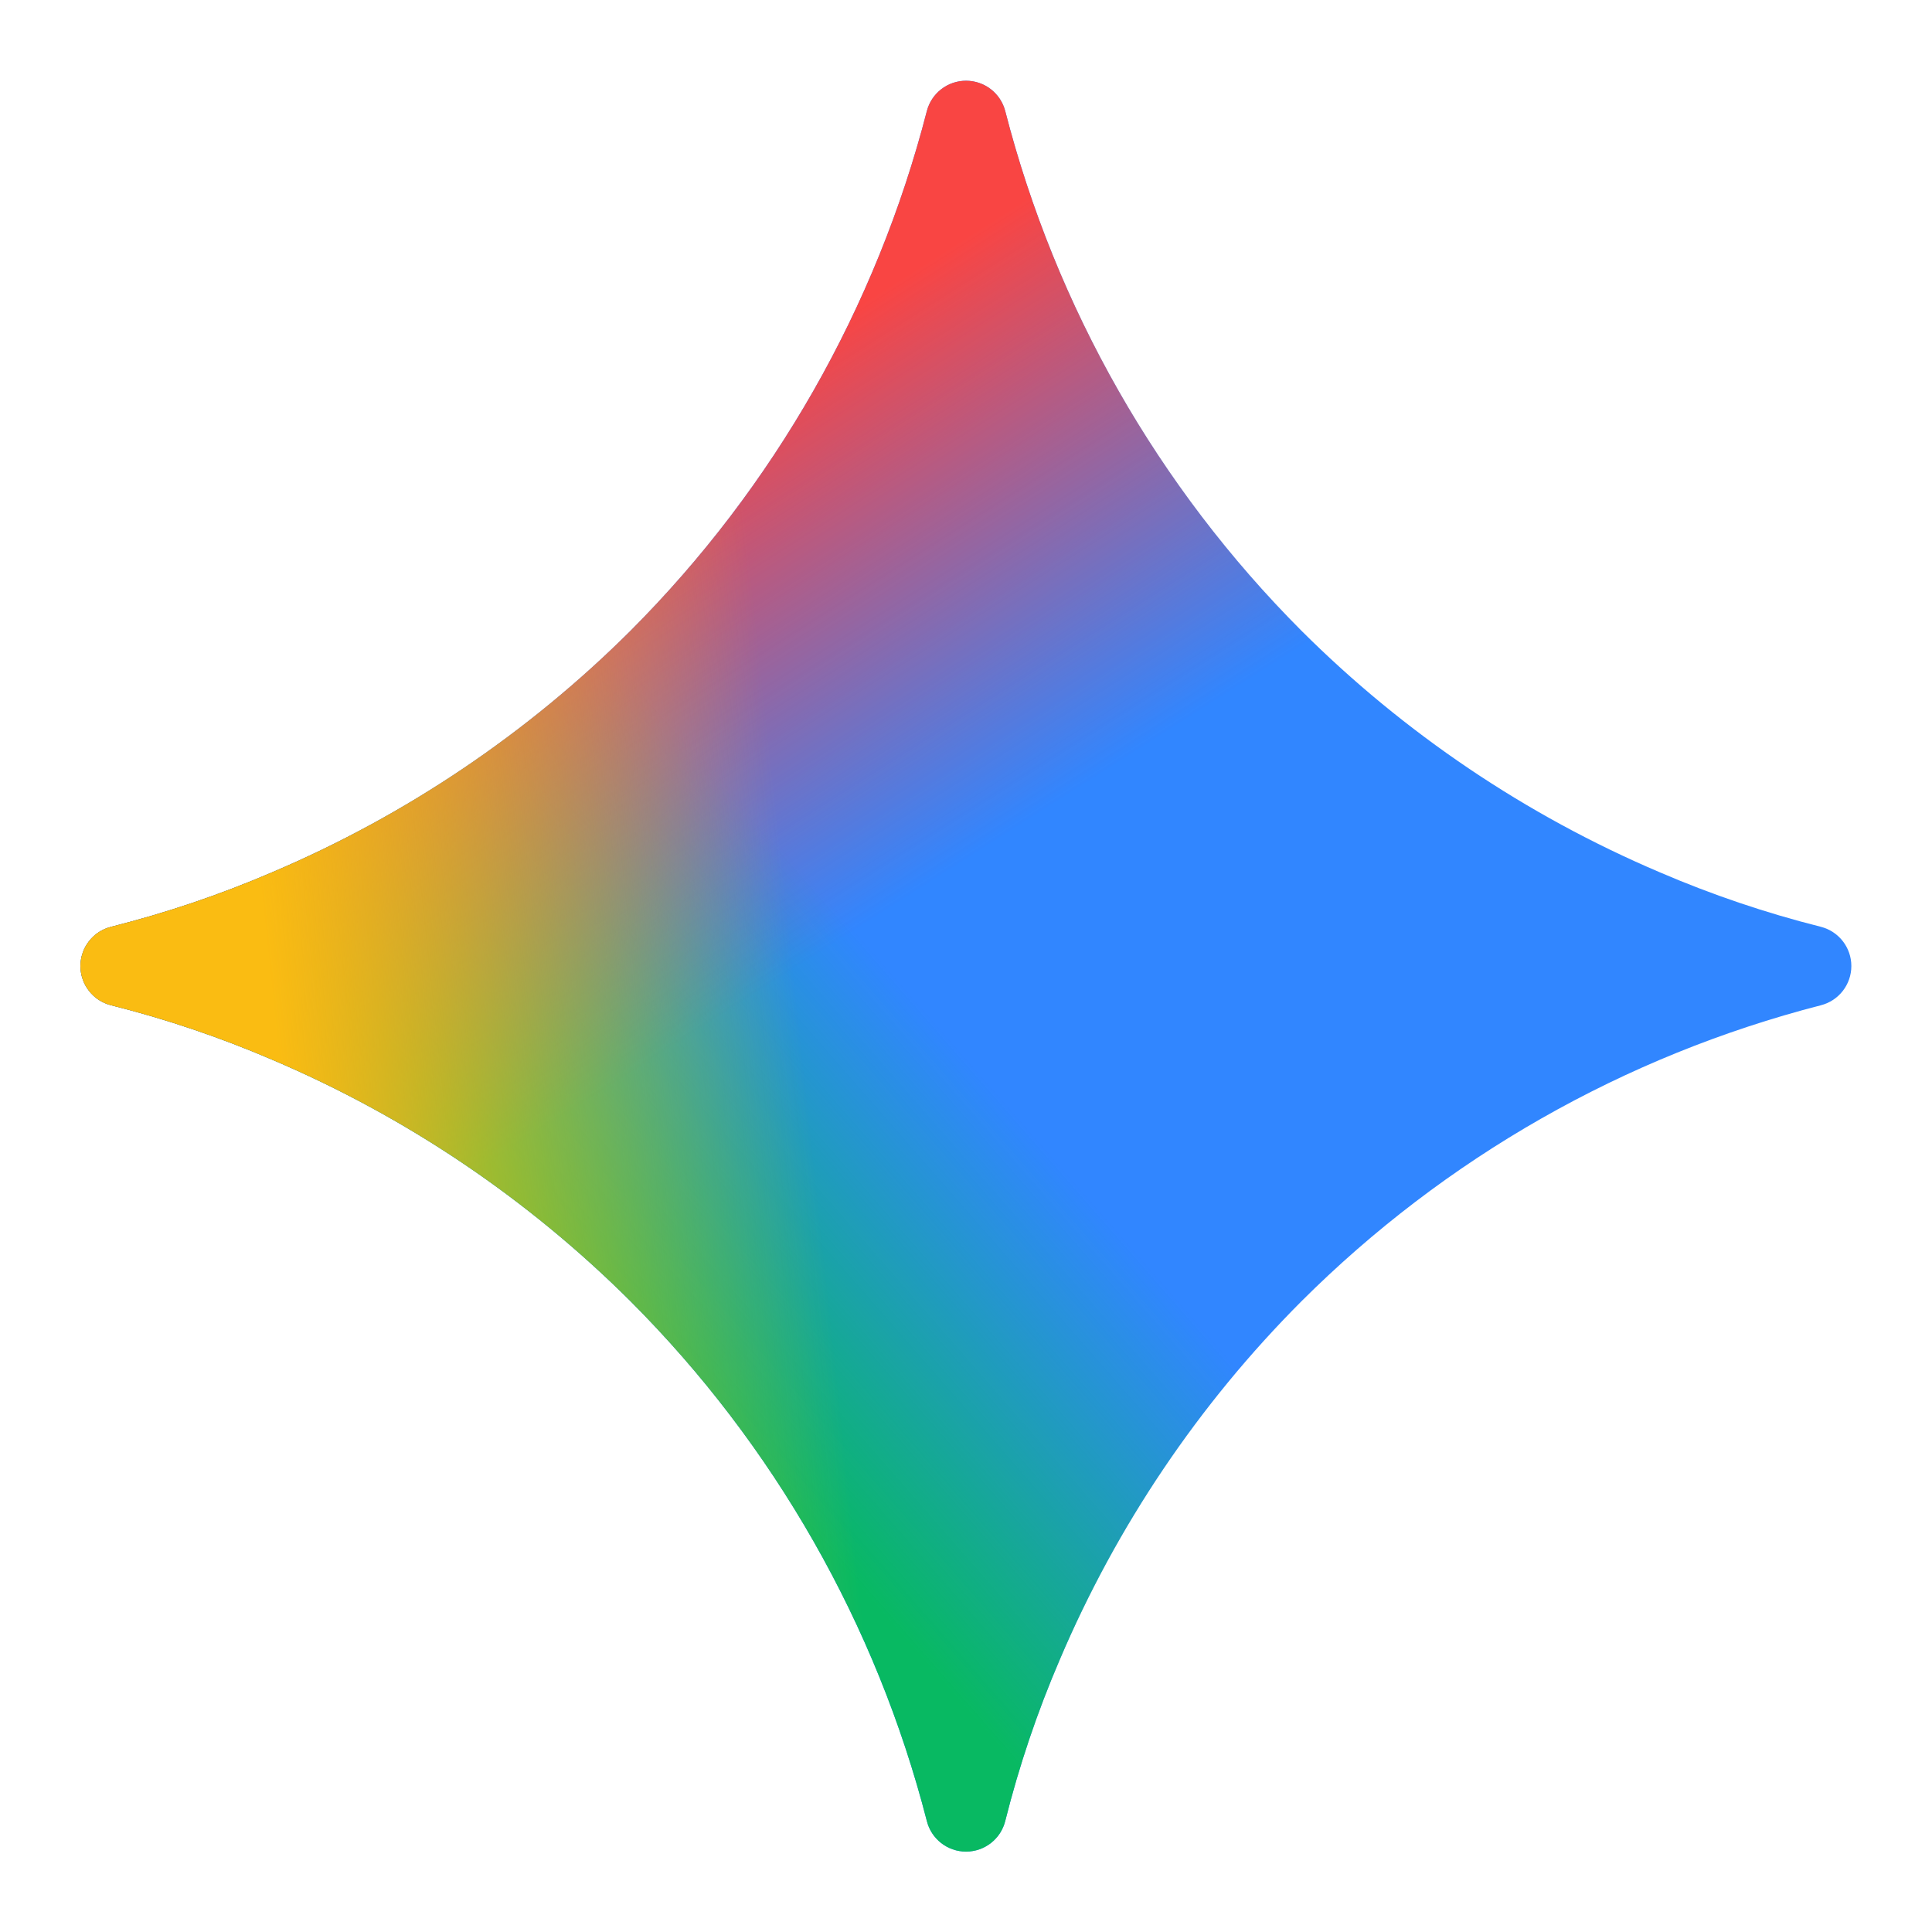
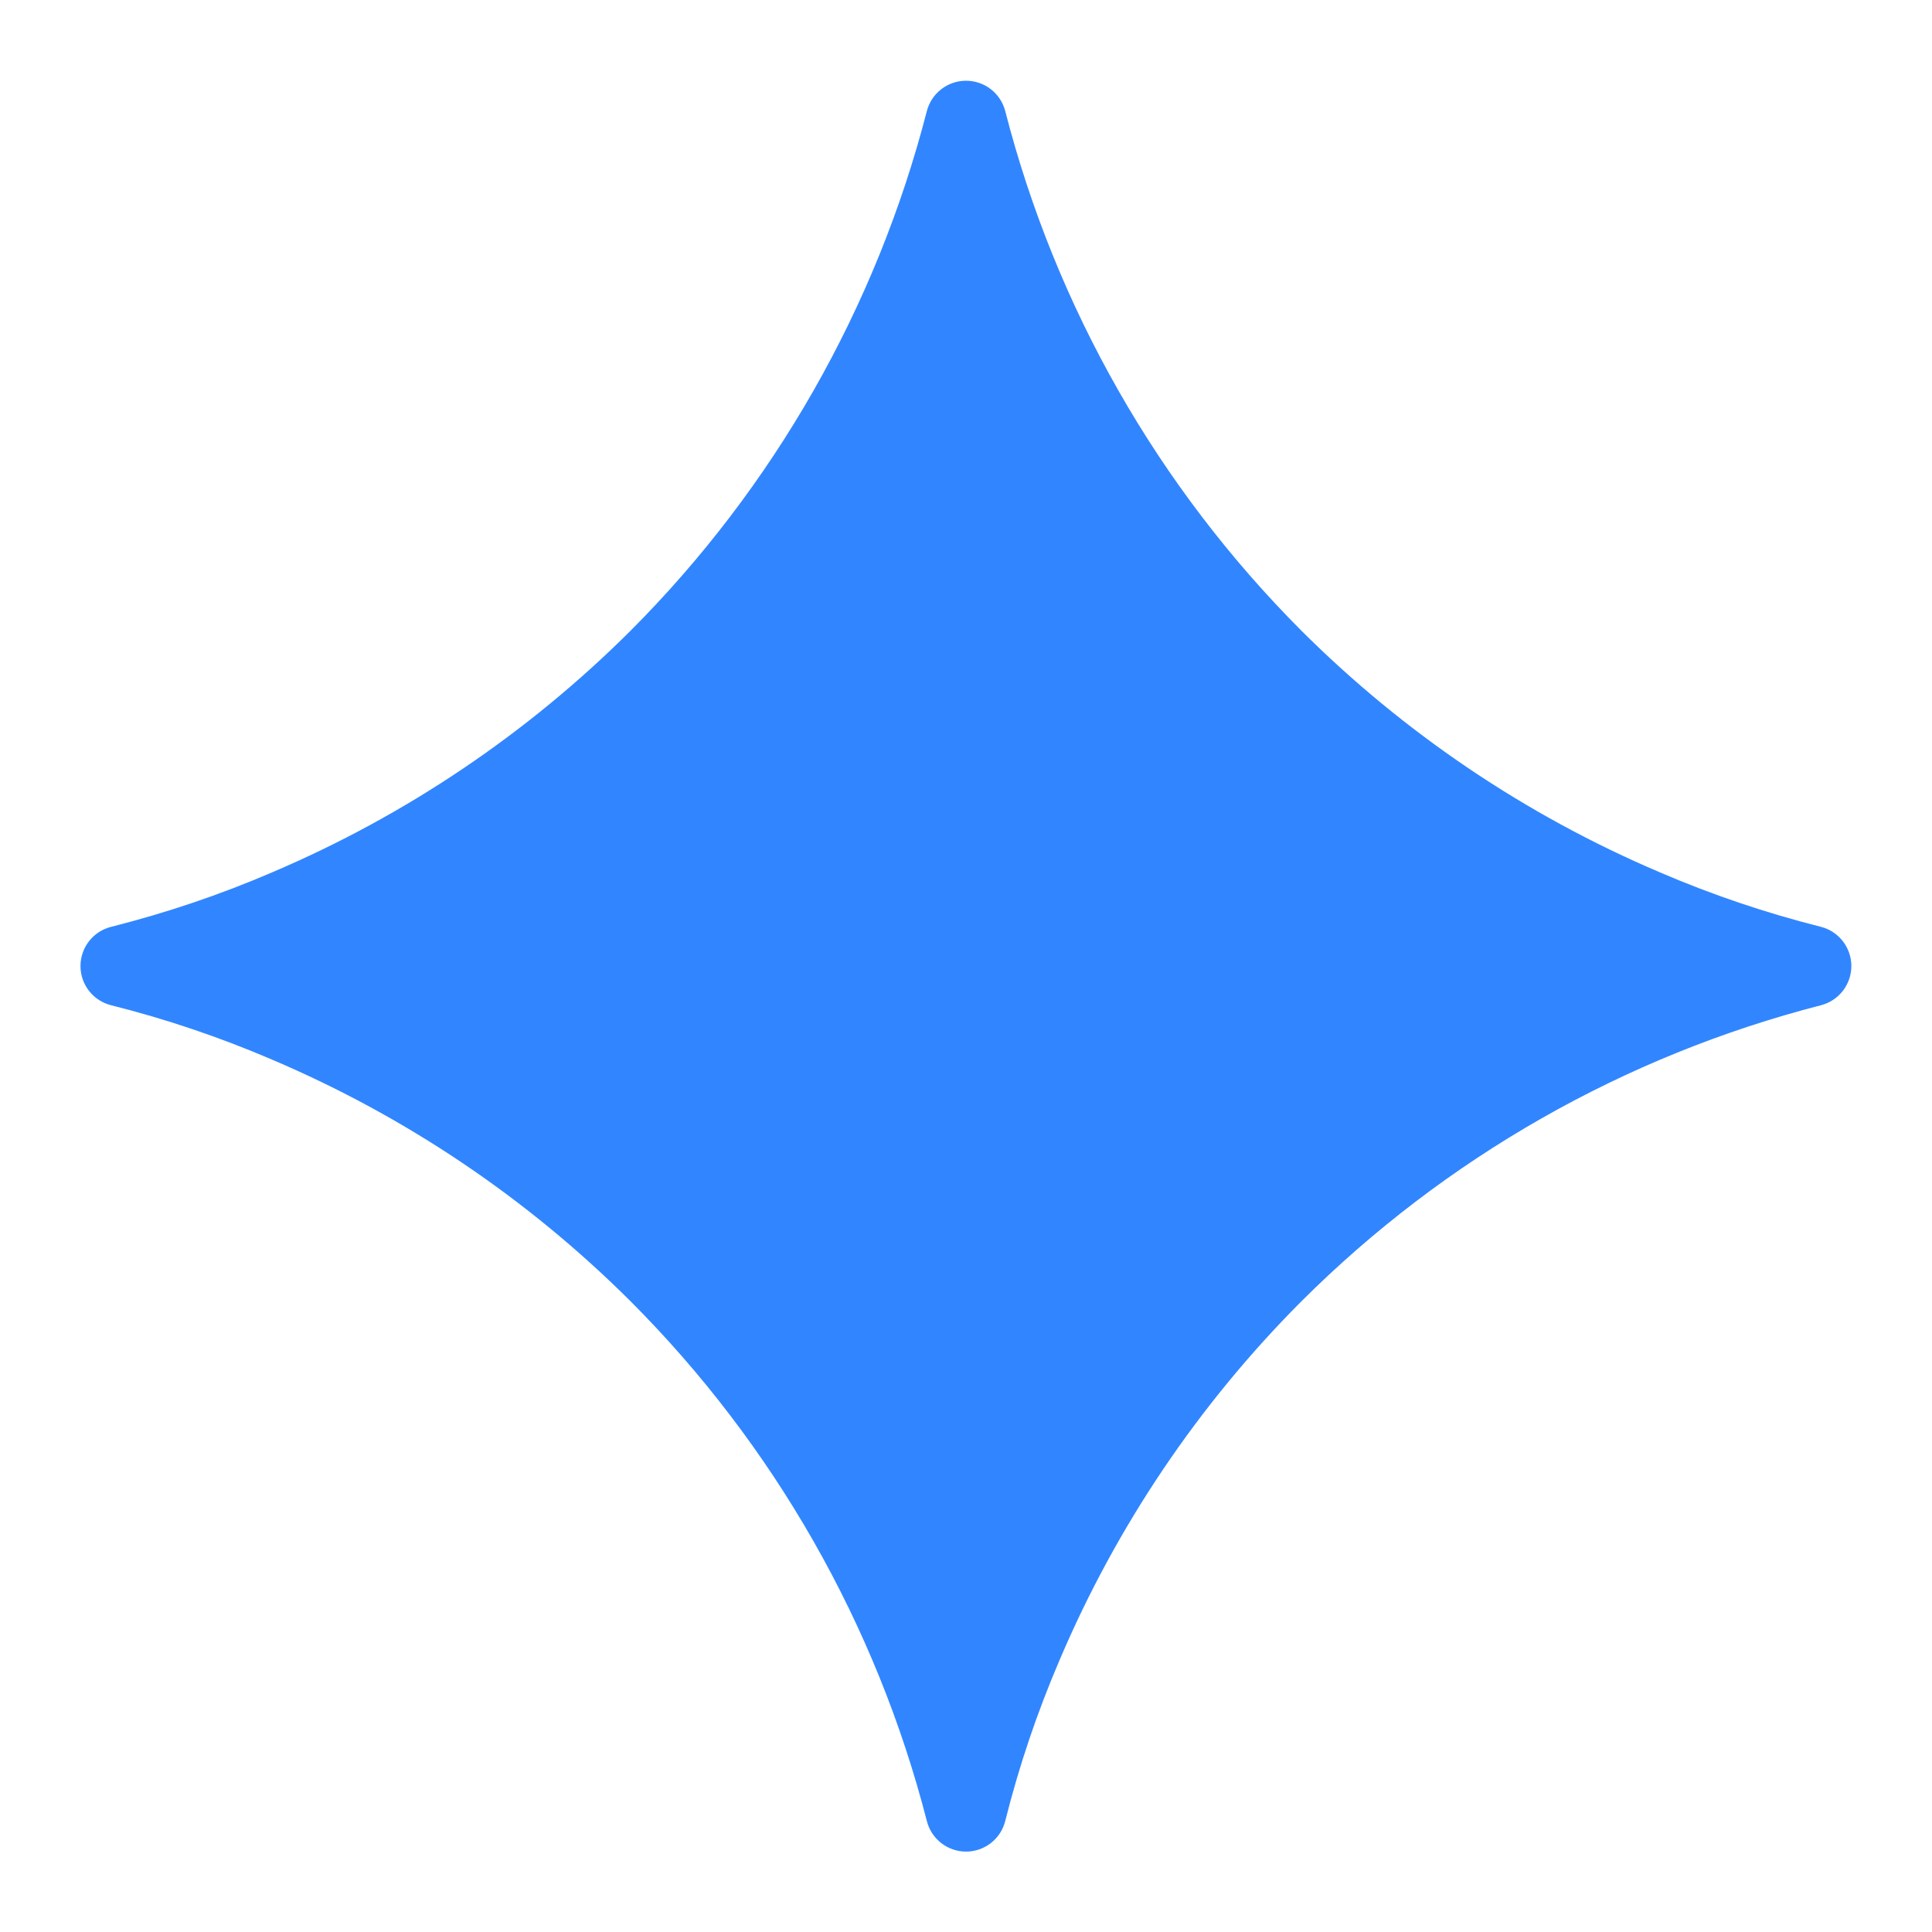
- <svg xmlns="http://www.w3.org/2000/svg" height="96" style="flex:none;line-height:1" viewBox="0 0 24 24" width="96">
+ <svg xmlns="http://www.w3.org/2000/svg" viewBox="0 0 24 24">
  <path d="M20.616 10.835a14.147 14.147 0 01-4.45-3.001 14.111 14.111 0 01-3.678-6.452.503.503 0 00-.975 0 14.134 14.134 0 01-3.679 6.452 14.155 14.155 0 01-4.45 3.001c-.65.28-1.318.505-2.002.678a.502.502 0 000 .975c.684.172 1.35.397 2.002.677a14.147 14.147 0 014.45 3.001 14.112 14.112 0 013.679 6.453.502.502 0 00.975 0c.172-.685.397-1.351.677-2.003a14.145 14.145 0 013.001-4.45 14.113 14.113 0 016.453-3.678.503.503 0 000-.975 13.245 13.245 0 01-2.003-.678z" fill="#3186FF" />
-   <path d="M20.616 10.835a14.147 14.147 0 01-4.45-3.001 14.111 14.111 0 01-3.678-6.452.503.503 0 00-.975 0 14.134 14.134 0 01-3.679 6.452 14.155 14.155 0 01-4.45 3.001c-.65.28-1.318.505-2.002.678a.502.502 0 000 .975c.684.172 1.35.397 2.002.677a14.147 14.147 0 014.45 3.001 14.112 14.112 0 013.679 6.453.502.502 0 00.975 0c.172-.685.397-1.351.677-2.003a14.145 14.145 0 013.001-4.45 14.113 14.113 0 016.453-3.678.503.503 0 000-.975 13.245 13.245 0 01-2.003-.678z" fill="url(#lobe-icons-gemini-0-_R_0_)" />
-   <path d="M20.616 10.835a14.147 14.147 0 01-4.45-3.001 14.111 14.111 0 01-3.678-6.452.503.503 0 00-.975 0 14.134 14.134 0 01-3.679 6.452 14.155 14.155 0 01-4.45 3.001c-.65.28-1.318.505-2.002.678a.502.502 0 000 .975c.684.172 1.35.397 2.002.677a14.147 14.147 0 014.45 3.001 14.112 14.112 0 013.679 6.453.502.502 0 00.975 0c.172-.685.397-1.351.677-2.003a14.145 14.145 0 013.001-4.45 14.113 14.113 0 016.453-3.678.503.503 0 000-.975 13.245 13.245 0 01-2.003-.678z" fill="url(#lobe-icons-gemini-1-_R_0_)" />
-   <path d="M20.616 10.835a14.147 14.147 0 01-4.45-3.001 14.111 14.111 0 01-3.678-6.452.503.503 0 00-.975 0 14.134 14.134 0 01-3.679 6.452 14.155 14.155 0 01-4.45 3.001c-.65.28-1.318.505-2.002.678a.502.502 0 000 .975c.684.172 1.35.397 2.002.677a14.147 14.147 0 014.45 3.001 14.112 14.112 0 013.679 6.453.502.502 0 00.975 0c.172-.685.397-1.351.677-2.003a14.145 14.145 0 013.001-4.45 14.113 14.113 0 016.453-3.678.503.503 0 000-.975 13.245 13.245 0 01-2.003-.678z" fill="url(#lobe-icons-gemini-2-_R_0_)" />
-   <defs>
-     <linearGradient gradientUnits="userSpaceOnUse" id="lobe-icons-gemini-0-_R_0_" x1="7" x2="11" y1="15.5" y2="12">
-       <stop stop-color="#08B962" />
-       <stop offset="1" stop-color="#08B962" stop-opacity="0" />
-     </linearGradient>
-     <linearGradient gradientUnits="userSpaceOnUse" id="lobe-icons-gemini-1-_R_0_" x1="8" x2="11.5" y1="5.5" y2="11">
-       <stop stop-color="#F94543" />
-       <stop offset="1" stop-color="#F94543" stop-opacity="0" />
-     </linearGradient>
-     <linearGradient gradientUnits="userSpaceOnUse" id="lobe-icons-gemini-2-_R_0_" x1="3.5" x2="17.5" y1="13.5" y2="12">
-       <stop stop-color="#FABC12" />
-       <stop offset=".46" stop-color="#FABC12" stop-opacity="0" />
-     </linearGradient>
-   </defs>
</svg>
